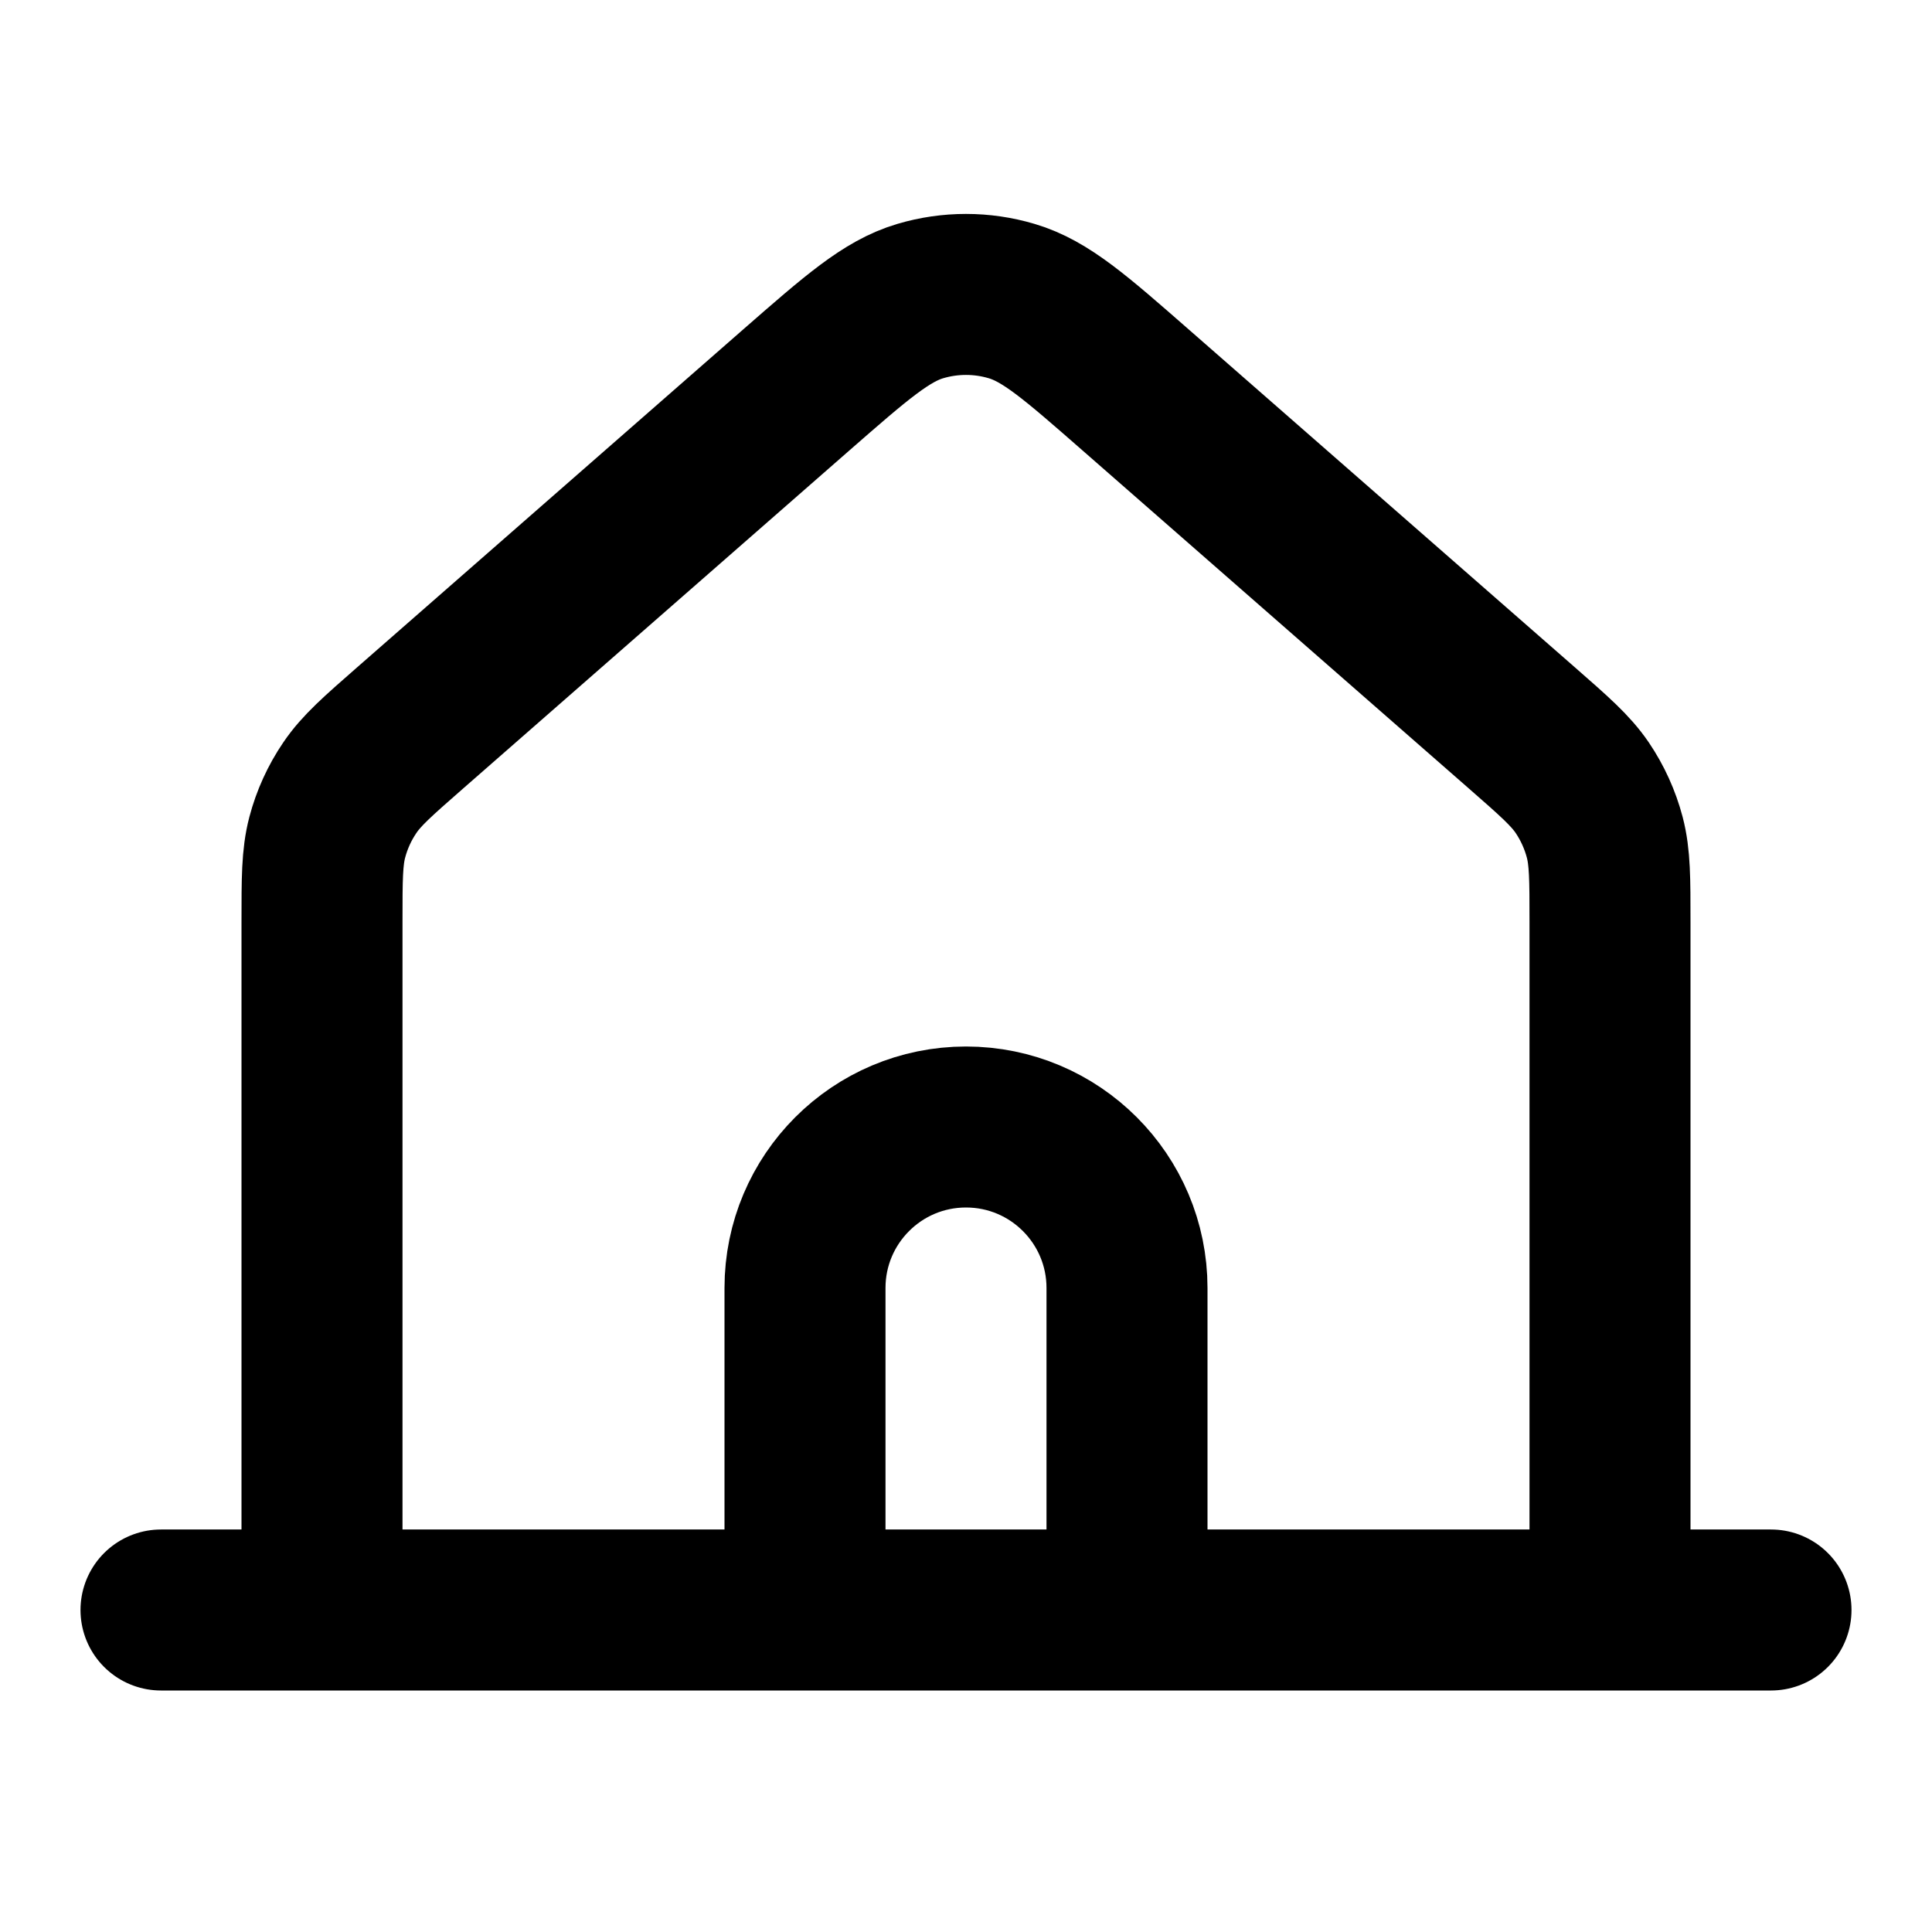
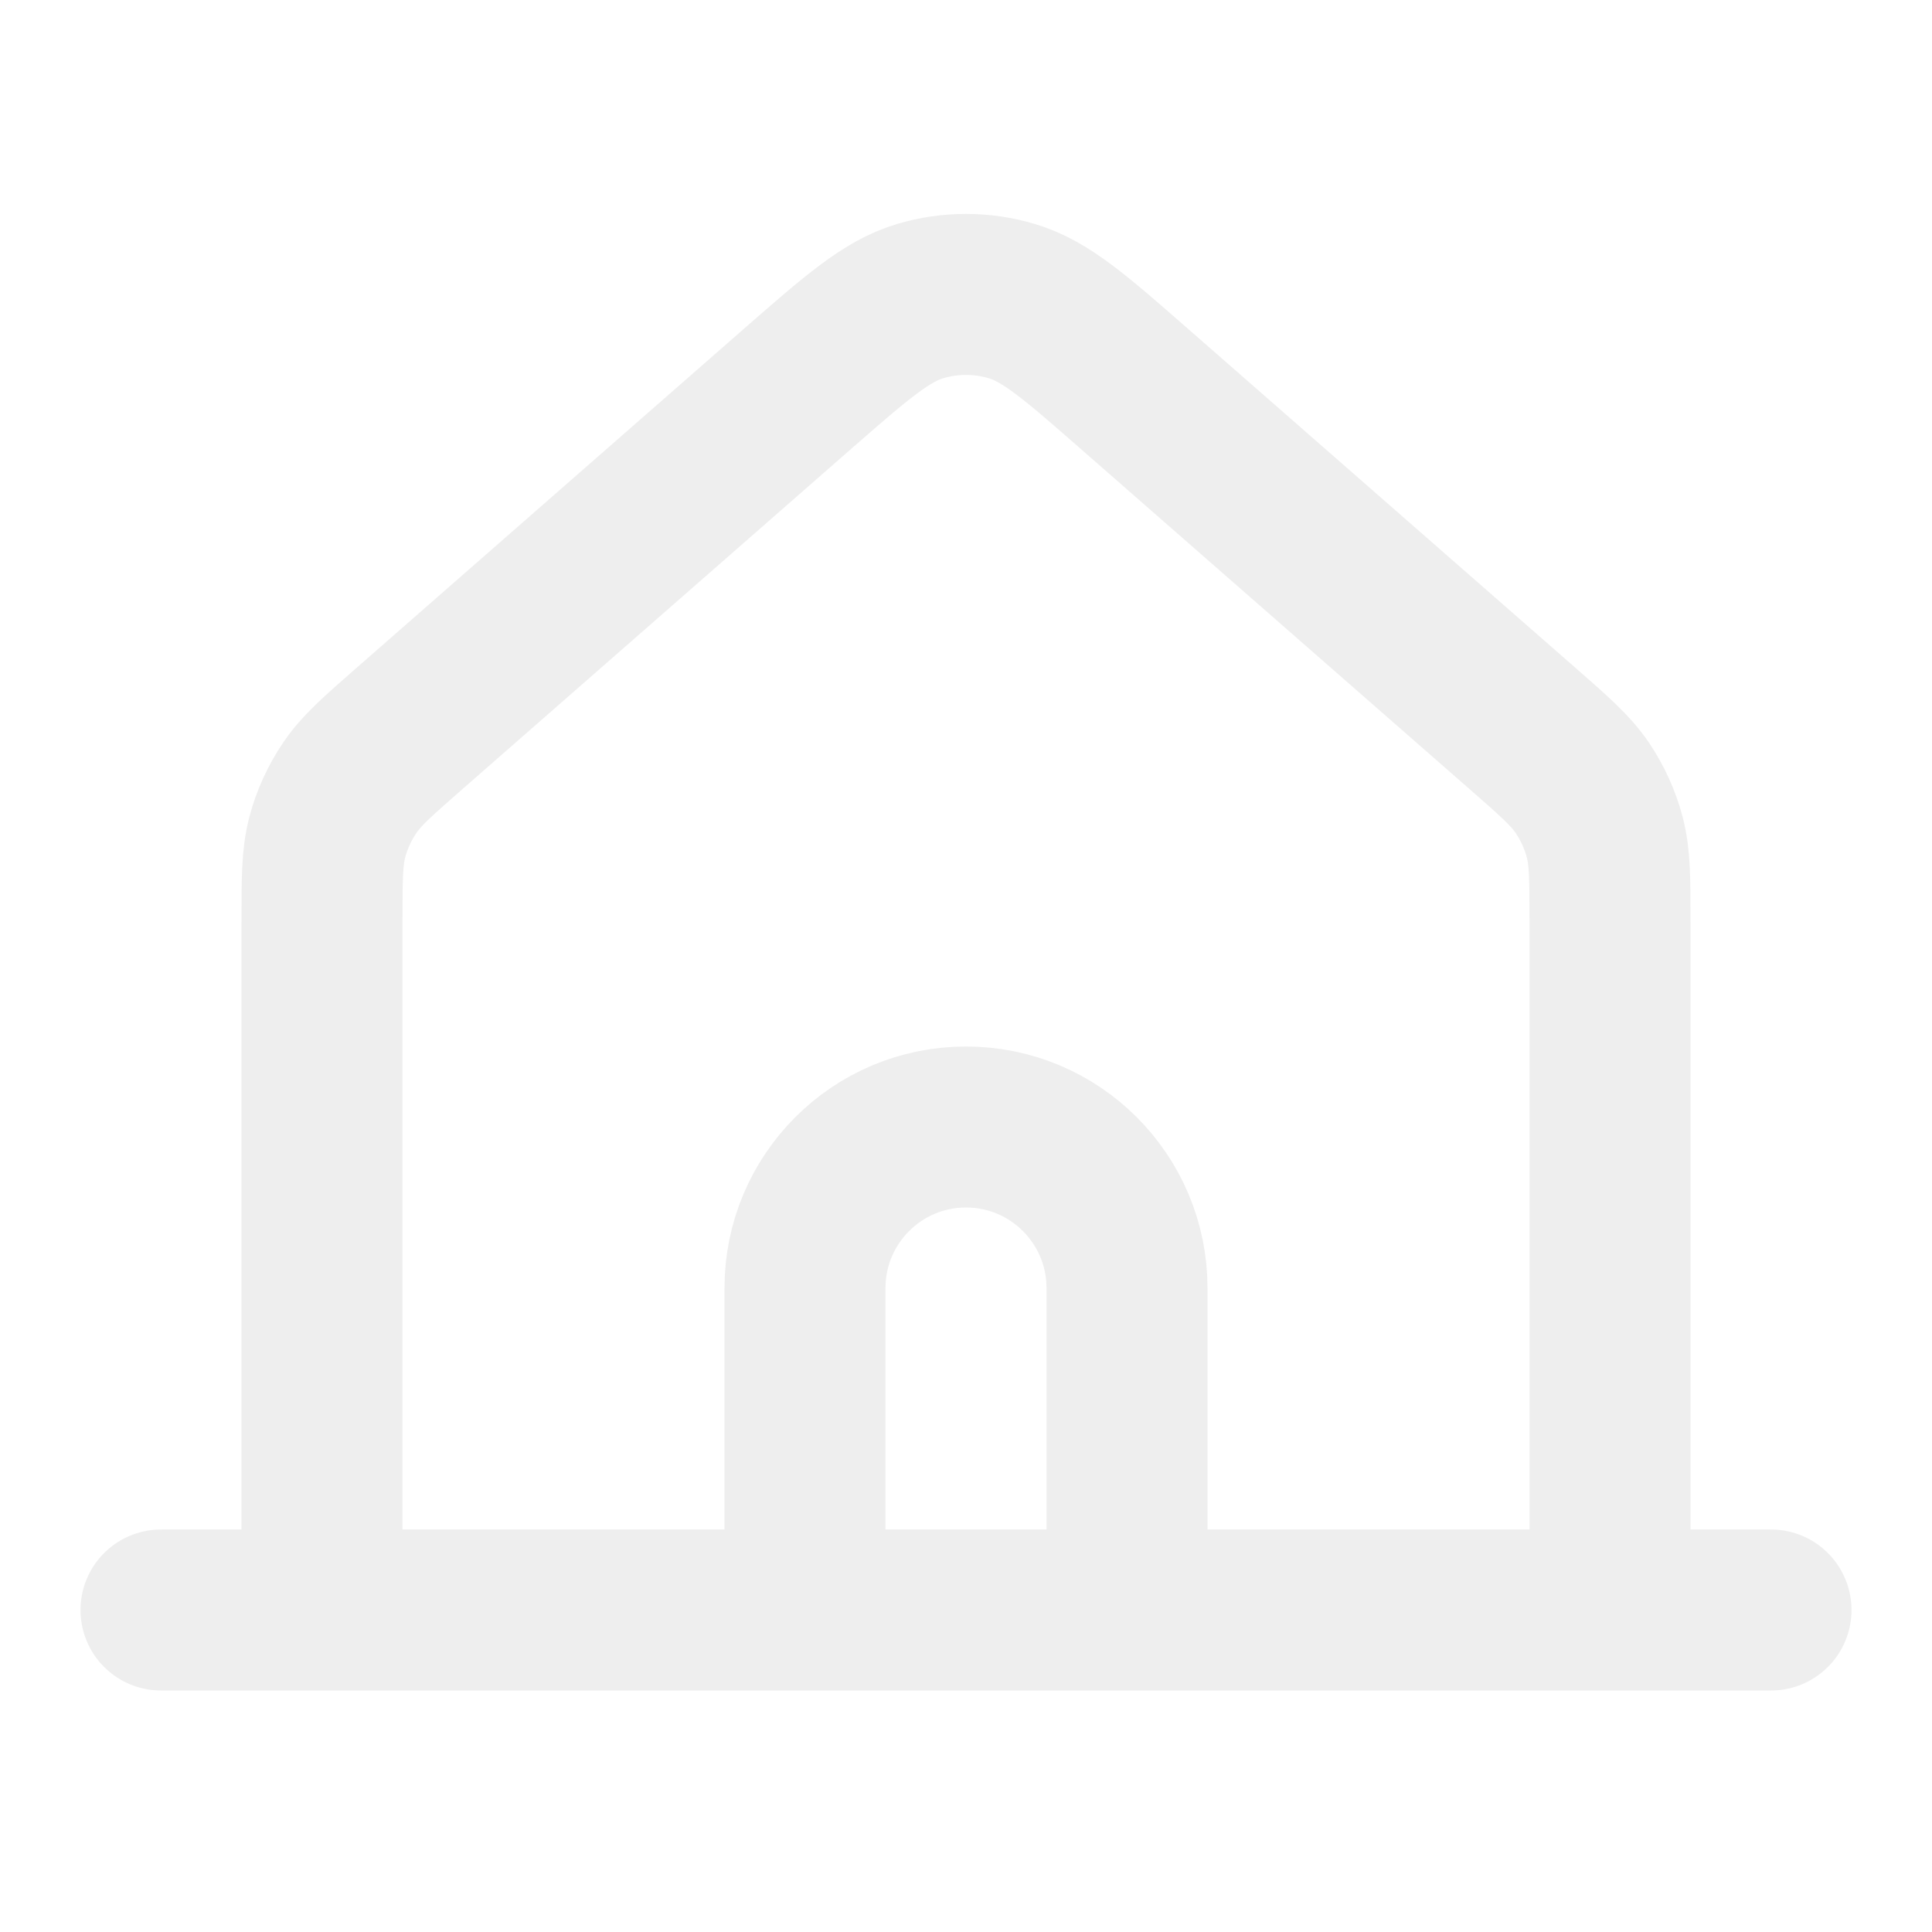
<svg xmlns="http://www.w3.org/2000/svg" width="800px" height="800px" viewBox="0 0 24 24" fill="none">
  <g id="Navigation / House_03">
-     <path id="Vector" d="M2 20H4M4 20H10M4 20V11.452C4 10.918 4 10.651 4.065 10.402C4.123 10.182 4.218 9.973 4.346 9.785C4.49 9.572 4.691 9.396 5.093 9.044L9.894 4.842C10.64 4.19 11.013 3.864 11.432 3.74C11.803 3.63 12.197 3.63 12.567 3.74C12.988 3.864 13.361 4.191 14.107 4.844L18.907 9.044C19.309 9.396 19.51 9.572 19.655 9.785C19.782 9.973 19.877 10.182 19.935 10.402C20 10.651 20 10.918 20 11.452V20M10 20H14M10 20V16C10 14.896 10.895 14 12 14C13.105 14 14 14.896 14 16V20M14 20H20M20 20H22" stroke="#000000" stroke-width="2" stroke-linecap="round" stroke-linejoin="round" />
+     <path id="Vector" d="M2 20H4M4 20H10M4 20V11.452C4 10.918 4 10.651 4.065 10.402C4.123 10.182 4.218 9.973 4.346 9.785C4.49 9.572 4.691 9.396 5.093 9.044L9.894 4.842C10.64 4.19 11.013 3.864 11.432 3.74C11.803 3.63 12.197 3.63 12.567 3.74C12.988 3.864 13.361 4.191 14.107 4.844L18.907 9.044C19.309 9.396 19.51 9.572 19.655 9.785C19.782 9.973 19.877 10.182 19.935 10.402C20 10.651 20 10.918 20 11.452V20M10 20H14M10 20V16C10 14.896 10.895 14 12 14C13.105 14 14 14.896 14 16V20M14 20H20M20 20H22" stroke="#eeeeee" stroke-width="2" stroke-linecap="round" stroke-linejoin="round" />
  </g>
</svg>
